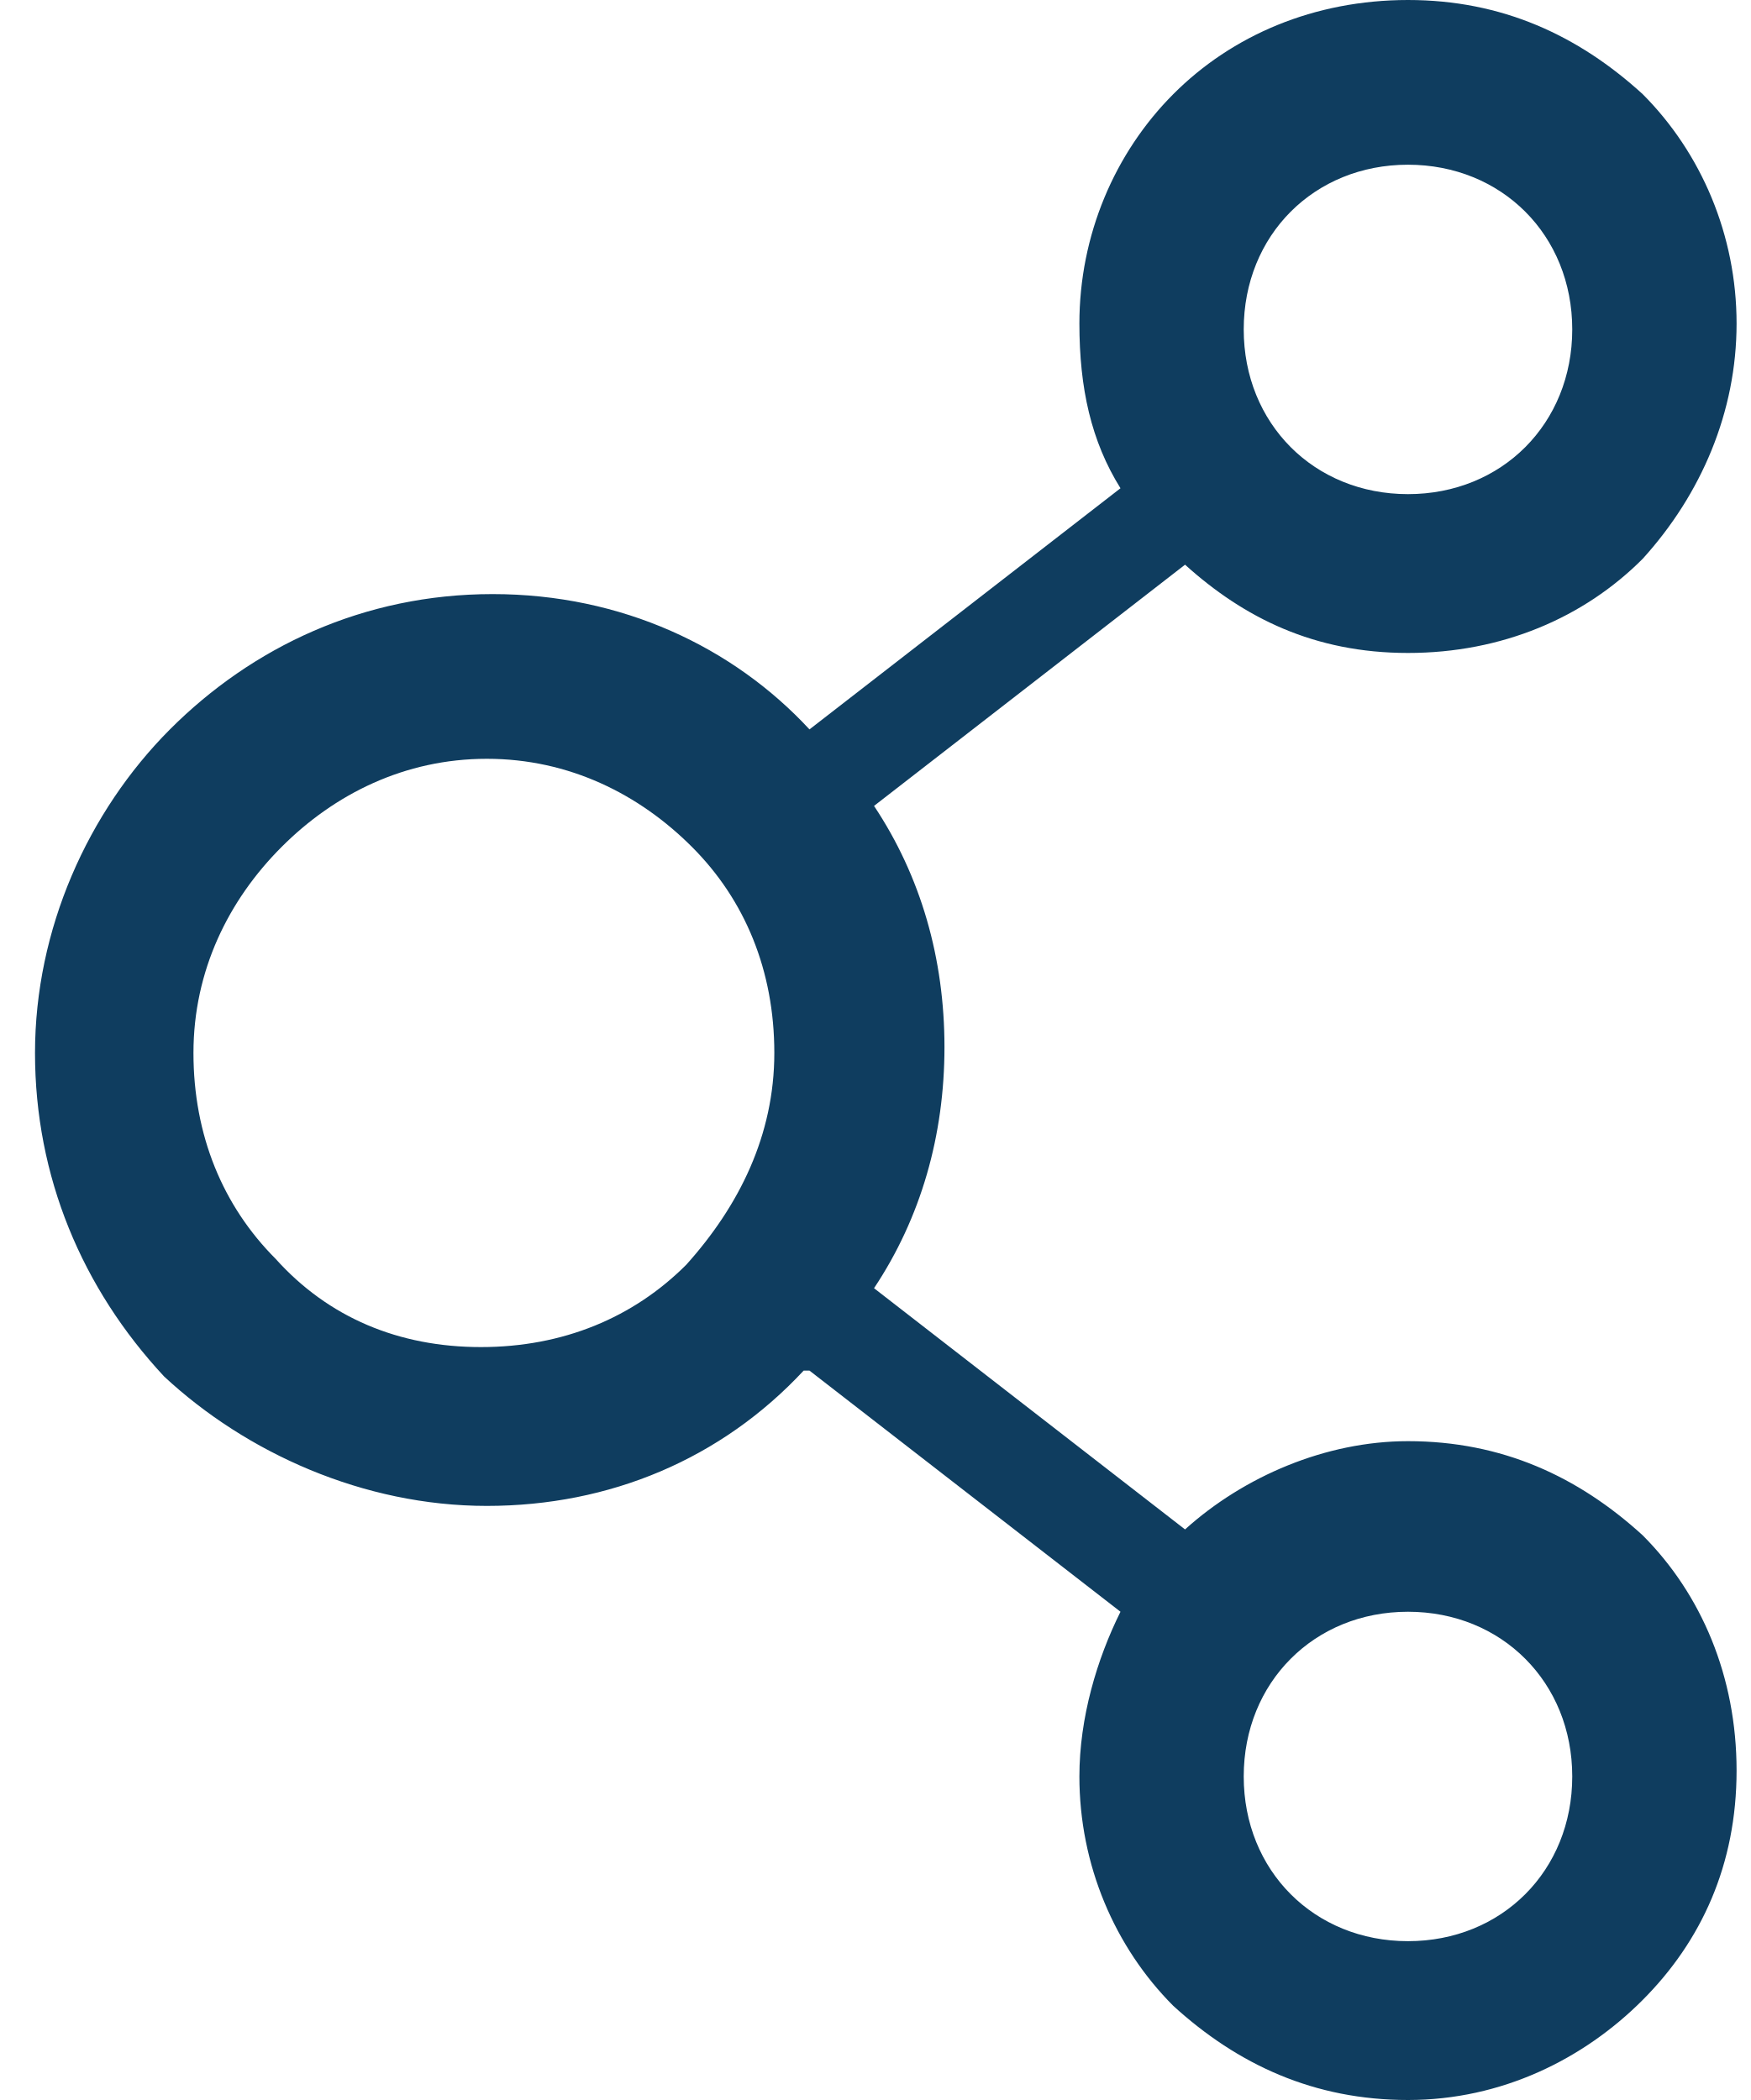
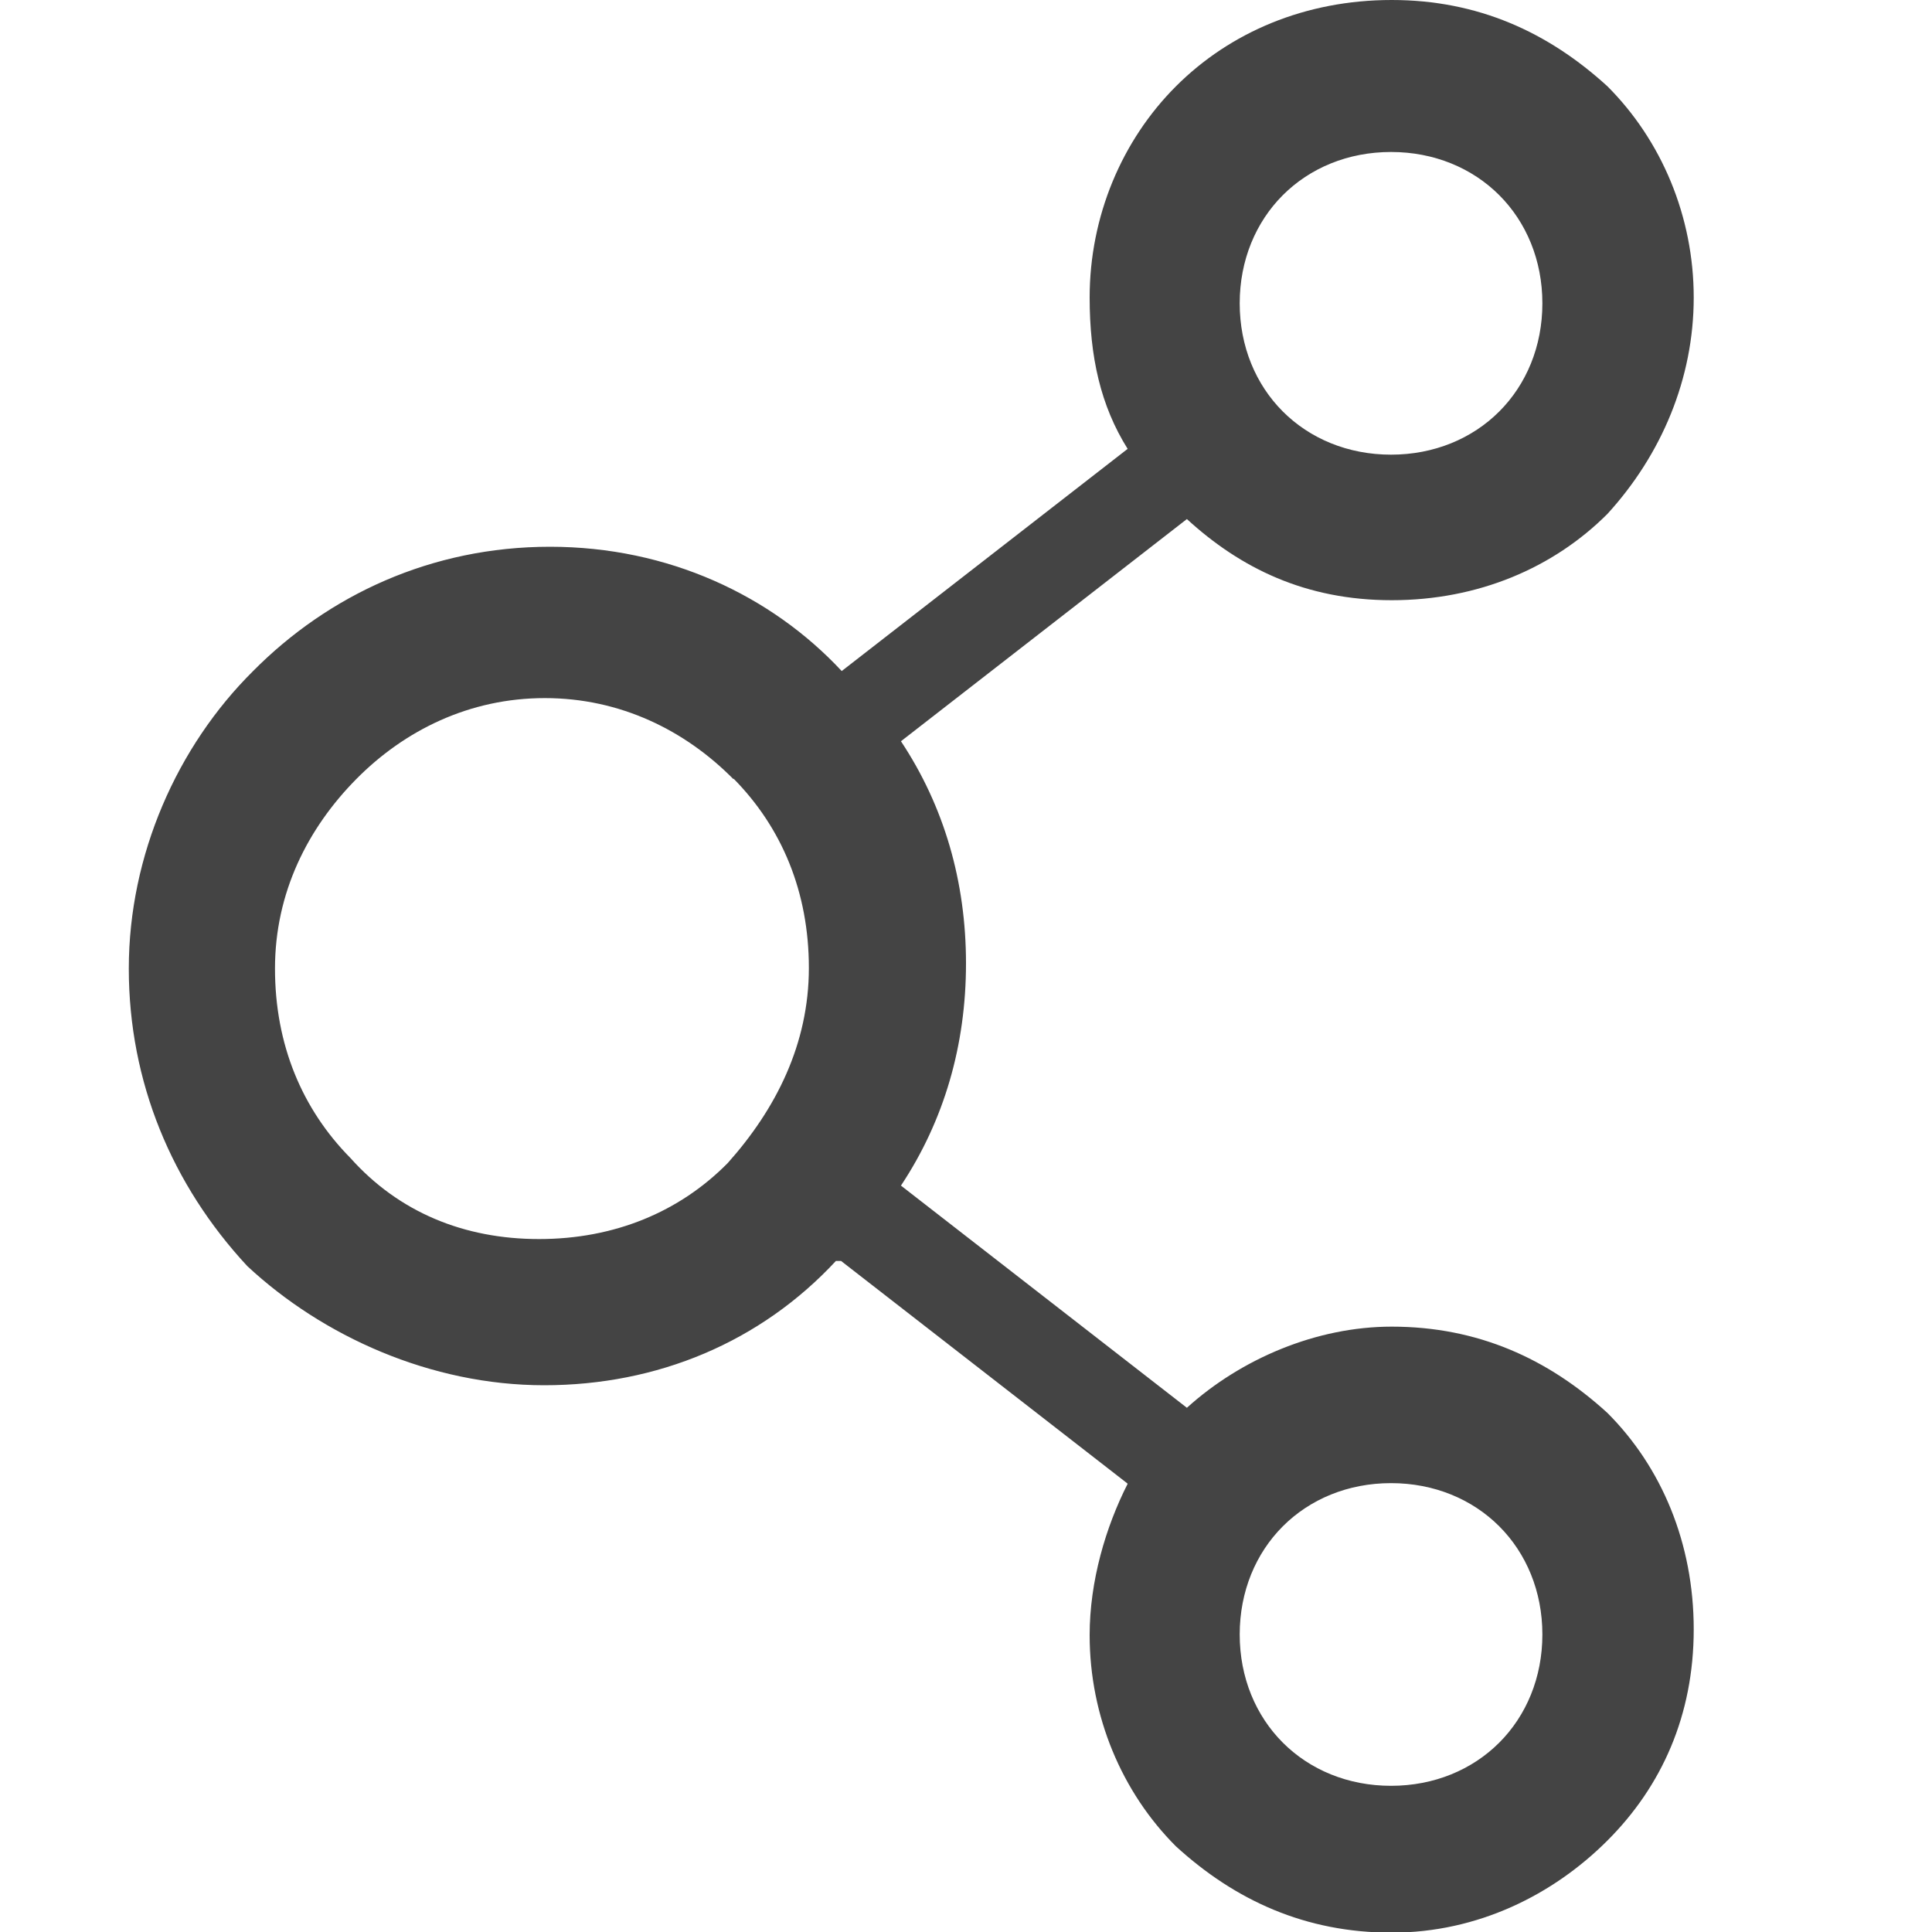
- <svg xmlns="http://www.w3.org/2000/svg" width="25" height="30" viewBox="0 0 25 30" fill="none">
-   <path d="M16.003 23.025L11.561 19.58H11.478C10.305 20.84 8.712 21.513 6.953 21.513C5.193 21.513 3.517 20.756 2.344 19.664C1.17 18.403 0.5 16.807 0.5 15.042C0.5 13.277 1.254 11.597 2.427 10.42C3.601 9.244 5.193 8.487 7.036 8.487C8.88 8.487 10.472 9.244 11.561 10.42L16.003 6.975C15.584 6.303 15.416 5.546 15.416 4.622C15.416 3.361 15.919 2.185 16.757 1.345C17.595 0.504 18.768 0 20.109 0C21.45 0 22.539 0.504 23.461 1.345C24.299 2.185 24.802 3.361 24.802 4.622C24.802 5.882 24.299 7.059 23.461 7.983C22.623 8.824 21.45 9.328 20.109 9.328C18.768 9.328 17.763 8.824 16.925 8.067L12.483 11.513C13.154 12.521 13.489 13.697 13.489 14.958C13.489 16.218 13.154 17.395 12.483 18.403L16.925 21.849C17.763 21.092 18.936 20.588 20.109 20.588C21.45 20.588 22.539 21.092 23.461 21.933C24.299 22.773 24.802 23.95 24.802 25.294C24.802 26.639 24.299 27.731 23.461 28.571C22.623 29.412 21.45 30 20.109 30C18.768 30 17.679 29.496 16.757 28.655C15.919 27.815 15.416 26.639 15.416 25.378C15.416 24.538 15.668 23.698 16.003 23.025ZM21.785 23.698C21.366 23.277 20.779 23.025 20.109 23.025C19.439 23.025 18.852 23.277 18.433 23.698C18.014 24.118 17.763 24.706 17.763 25.378C17.763 26.05 18.014 26.639 18.433 27.059C18.852 27.479 19.439 27.731 20.109 27.731C20.779 27.731 21.366 27.479 21.785 27.059C22.204 26.639 22.455 26.05 22.455 25.378C22.455 24.706 22.204 24.118 21.785 23.698ZM9.885 12.101C9.131 11.345 8.126 10.84 6.953 10.84C5.779 10.84 4.774 11.345 4.02 12.101C3.265 12.857 2.763 13.866 2.763 15.042C2.763 16.218 3.182 17.227 3.936 17.983C4.69 18.823 5.696 19.244 6.869 19.244C8.042 19.244 9.047 18.823 9.802 18.067C10.556 17.227 11.059 16.218 11.059 15.042C11.059 13.866 10.64 12.857 9.885 12.101ZM21.785 3.025C21.366 2.605 20.779 2.353 20.109 2.353C19.439 2.353 18.852 2.605 18.433 3.025C18.014 3.445 17.763 4.034 17.763 4.706C17.763 5.378 18.014 5.966 18.433 6.387C18.852 6.807 19.439 7.059 20.109 7.059C20.779 7.059 21.366 6.807 21.785 6.387C22.204 5.966 22.455 5.378 22.455 4.706C22.455 4.034 22.204 3.445 21.785 3.025Z" fill="#0F3D5F" />
+ <svg xmlns="http://www.w3.org/2000/svg" id="_圖層_1" viewBox="0 0 30 30">
+   <defs>
+     <style>.cls-1{fill:none;}.cls-2{fill:#444;}.cls-3{clip-path:url(#clippath);}</style>
+     <clipPath id="clippath">
+       <rect class="cls-1" width="30" height="30" />
+     </clipPath>
+   </defs>
+   <g class="cls-3">
+     <path class="cls-2" d="M17.5,23.03l-4.44-3.45h-.08c-1.17,1.26-2.77,1.93-4.53,1.93s-3.44-.76-4.61-1.85c-1.17-1.26-1.84-2.86-1.84-4.62s.75-3.45,1.93-4.62c1.17-1.18,2.77-1.93,4.61-1.93s3.44.76,4.53,1.93l4.44-3.45c-.42-.67-.59-1.43-.59-2.35,0-1.26.5-2.44,1.34-3.28.84-.84,2.01-1.34,3.35-1.34s2.43.5,3.35,1.34c.84.84,1.34,2.02,1.34,3.28s-.5,2.44-1.34,3.36c-.84.84-2.01,1.34-3.35,1.34s-2.35-.5-3.18-1.26l-4.44,3.45c.67,1.01,1.01,2.18,1.01,3.45s-.34,2.44-1.01,3.45l4.44,3.45c.84-.76,2.01-1.26,3.18-1.26,1.34,0,2.43.5,3.35,1.34.84.84,1.34,2.02,1.34,3.36s-.5,2.44-1.34,3.28c-.84.84-2.01,1.43-3.35,1.43s-2.43-.5-3.35-1.34c-.84-.84-1.34-2.02-1.34-3.28,0-.84.25-1.68.59-2.35ZM23.28,23.7c-.42-.42-1.01-.67-1.68-.67s-1.26.25-1.68.67c-.42.42-.67,1.01-.67,1.68s.25,1.26.67,1.68c.42.42,1.01.67,1.68.67s1.26-.25,1.68-.67c.42-.42.67-1.01.67-1.68s-.25-1.26-.67-1.68ZM11.39,12.1c-.75-.76-1.76-1.26-2.93-1.26s-2.18.5-2.93,1.26c-.75.76-1.26,1.76-1.26,2.94s.42,2.18,1.17,2.94c.75.84,1.76,1.26,2.93,1.26s2.18-.42,2.93-1.18c.75-.84,1.26-1.85,1.26-3.03s-.42-2.18-1.17-2.94ZM23.28,3.03c-.42-.42-1.01-.67-1.68-.67s-1.26.25-1.68.67c-.42.42-.67,1.01-.67,1.68s.25,1.26.67,1.68c.42.42,1.01.67,1.68.67s1.26-.25,1.68-.67c.42-.42.67-1.01.67-1.68s-.25-1.26-.67-1.68Z" />
+   </g>
</svg>
